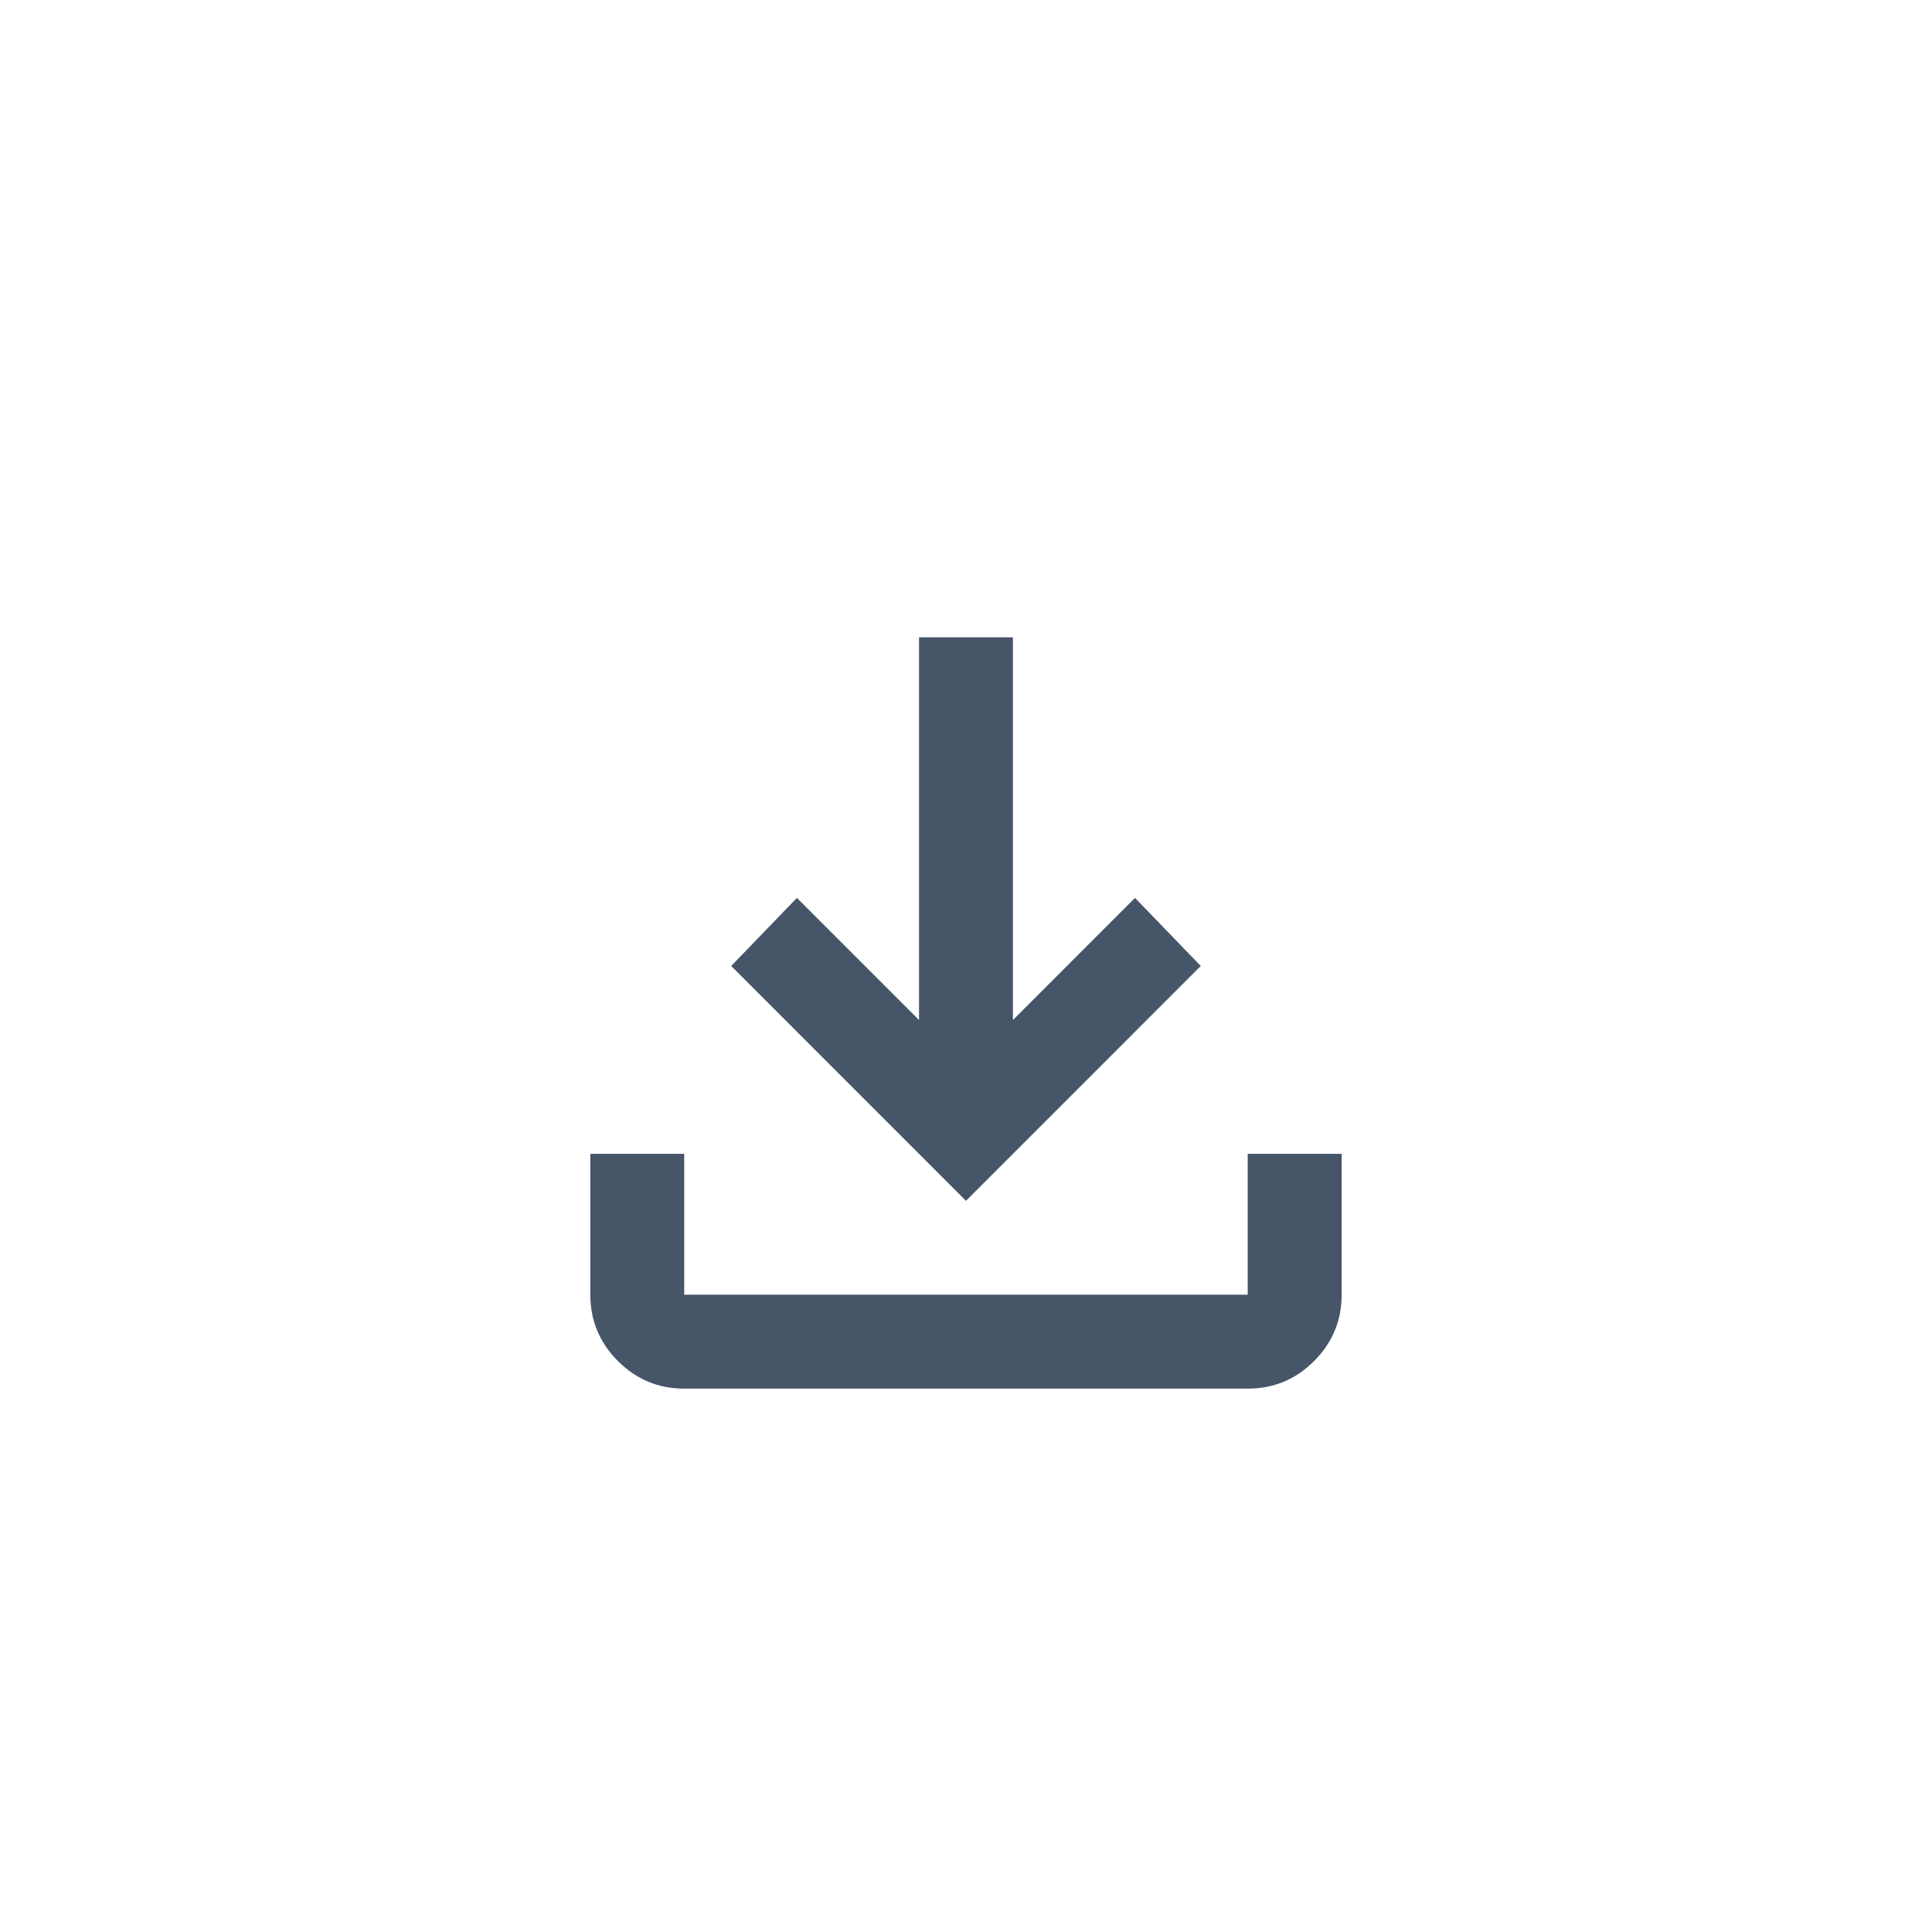
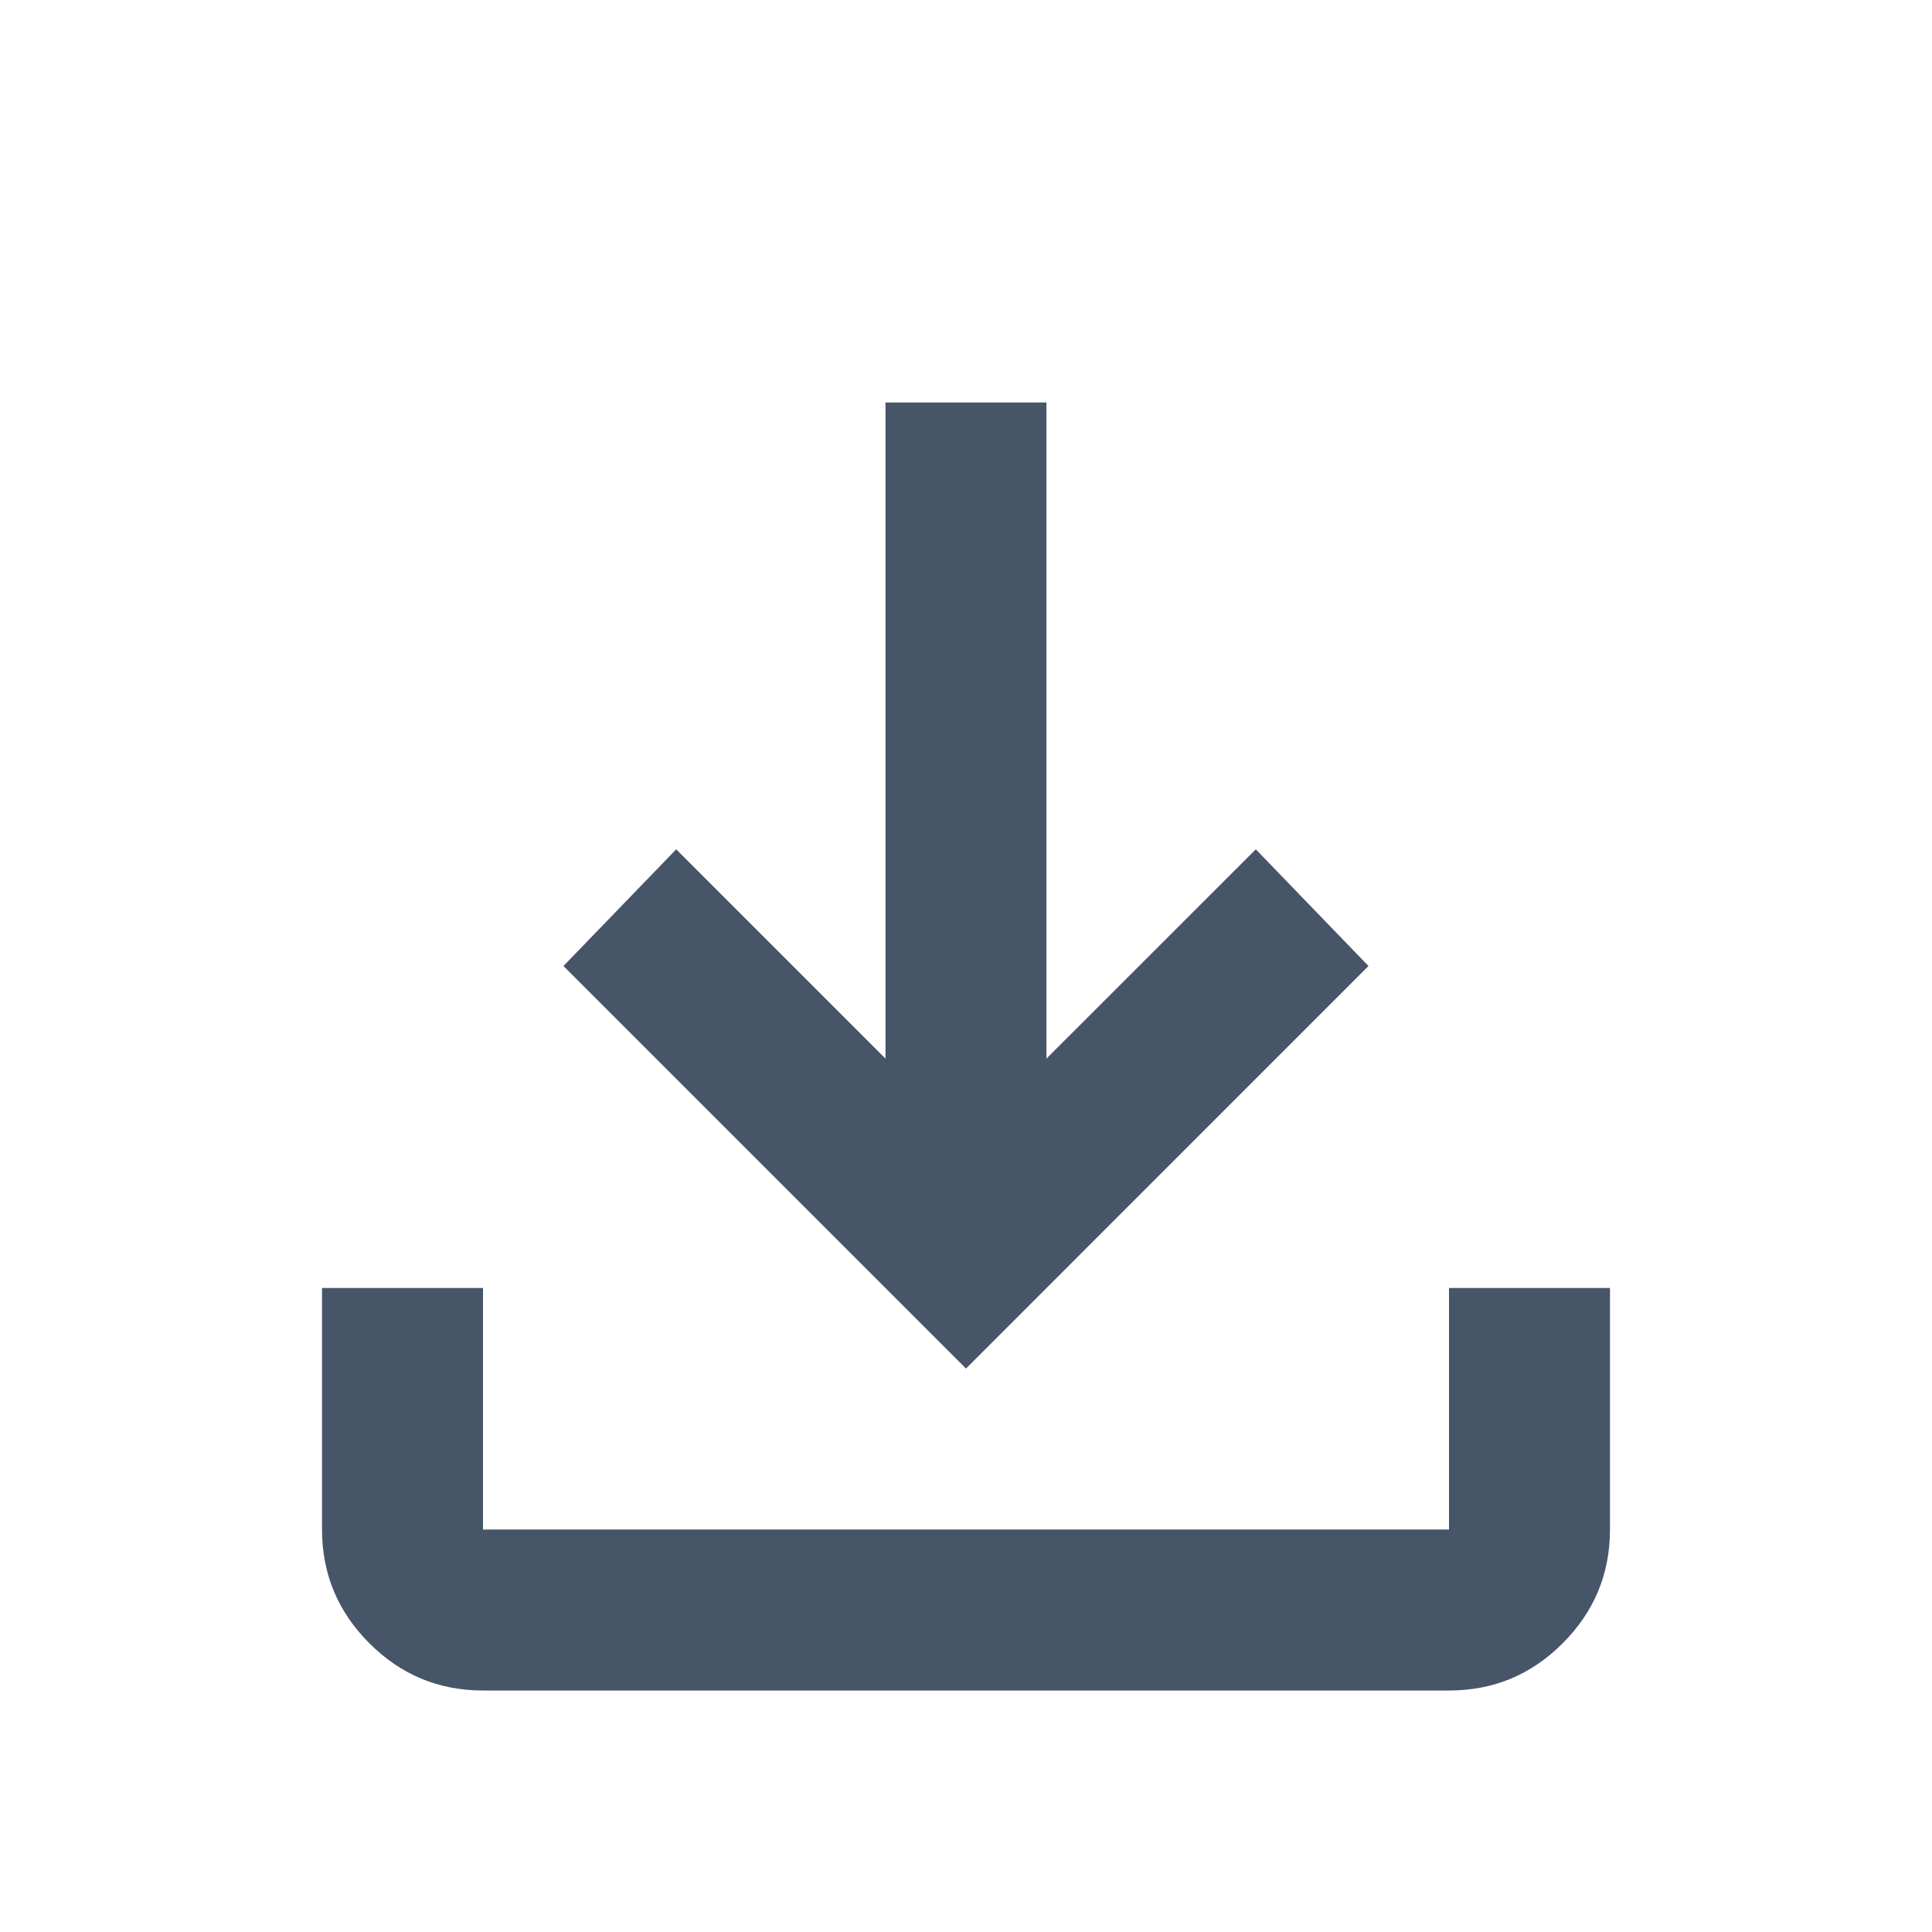
- <svg xmlns="http://www.w3.org/2000/svg" width="48" height="48" viewBox="0 0 48 48" fill="none">
-   <path d="M23.999 29.834L18.166 24L19.799 22.308L22.833 25.342V15.834H25.166V25.342L28.199 22.308L29.833 24L23.999 29.834ZM16.999 34.5C16.358 34.5 15.809 34.272 15.352 33.815C14.896 33.359 14.667 32.809 14.666 32.167V28.667H16.999V32.167H30.999V28.667H33.333V32.167C33.333 32.809 33.104 33.358 32.648 33.815C32.191 34.273 31.642 34.501 30.999 34.5H16.999Z" fill="#475569" />
+ <svg xmlns="http://www.w3.org/2000/svg" width="28" height="28" viewBox="0 0 28 28" fill="none">
+   <path d="M14 19.834L8.166 14L9.8 12.309L12.833 15.342V5.833H15.166V15.342L18.2 12.309L19.833 14L14 19.834ZM7 24.5C6.358 24.5 5.809 24.272 5.353 23.815C4.896 23.359 4.667 22.809 4.667 22.167V18.667H7V22.167H21V18.667H23.333V22.167C23.333 22.808 23.105 23.358 22.648 23.815C22.192 24.273 21.642 24.501 21 24.5H7Z" fill="#475569" />
</svg>
